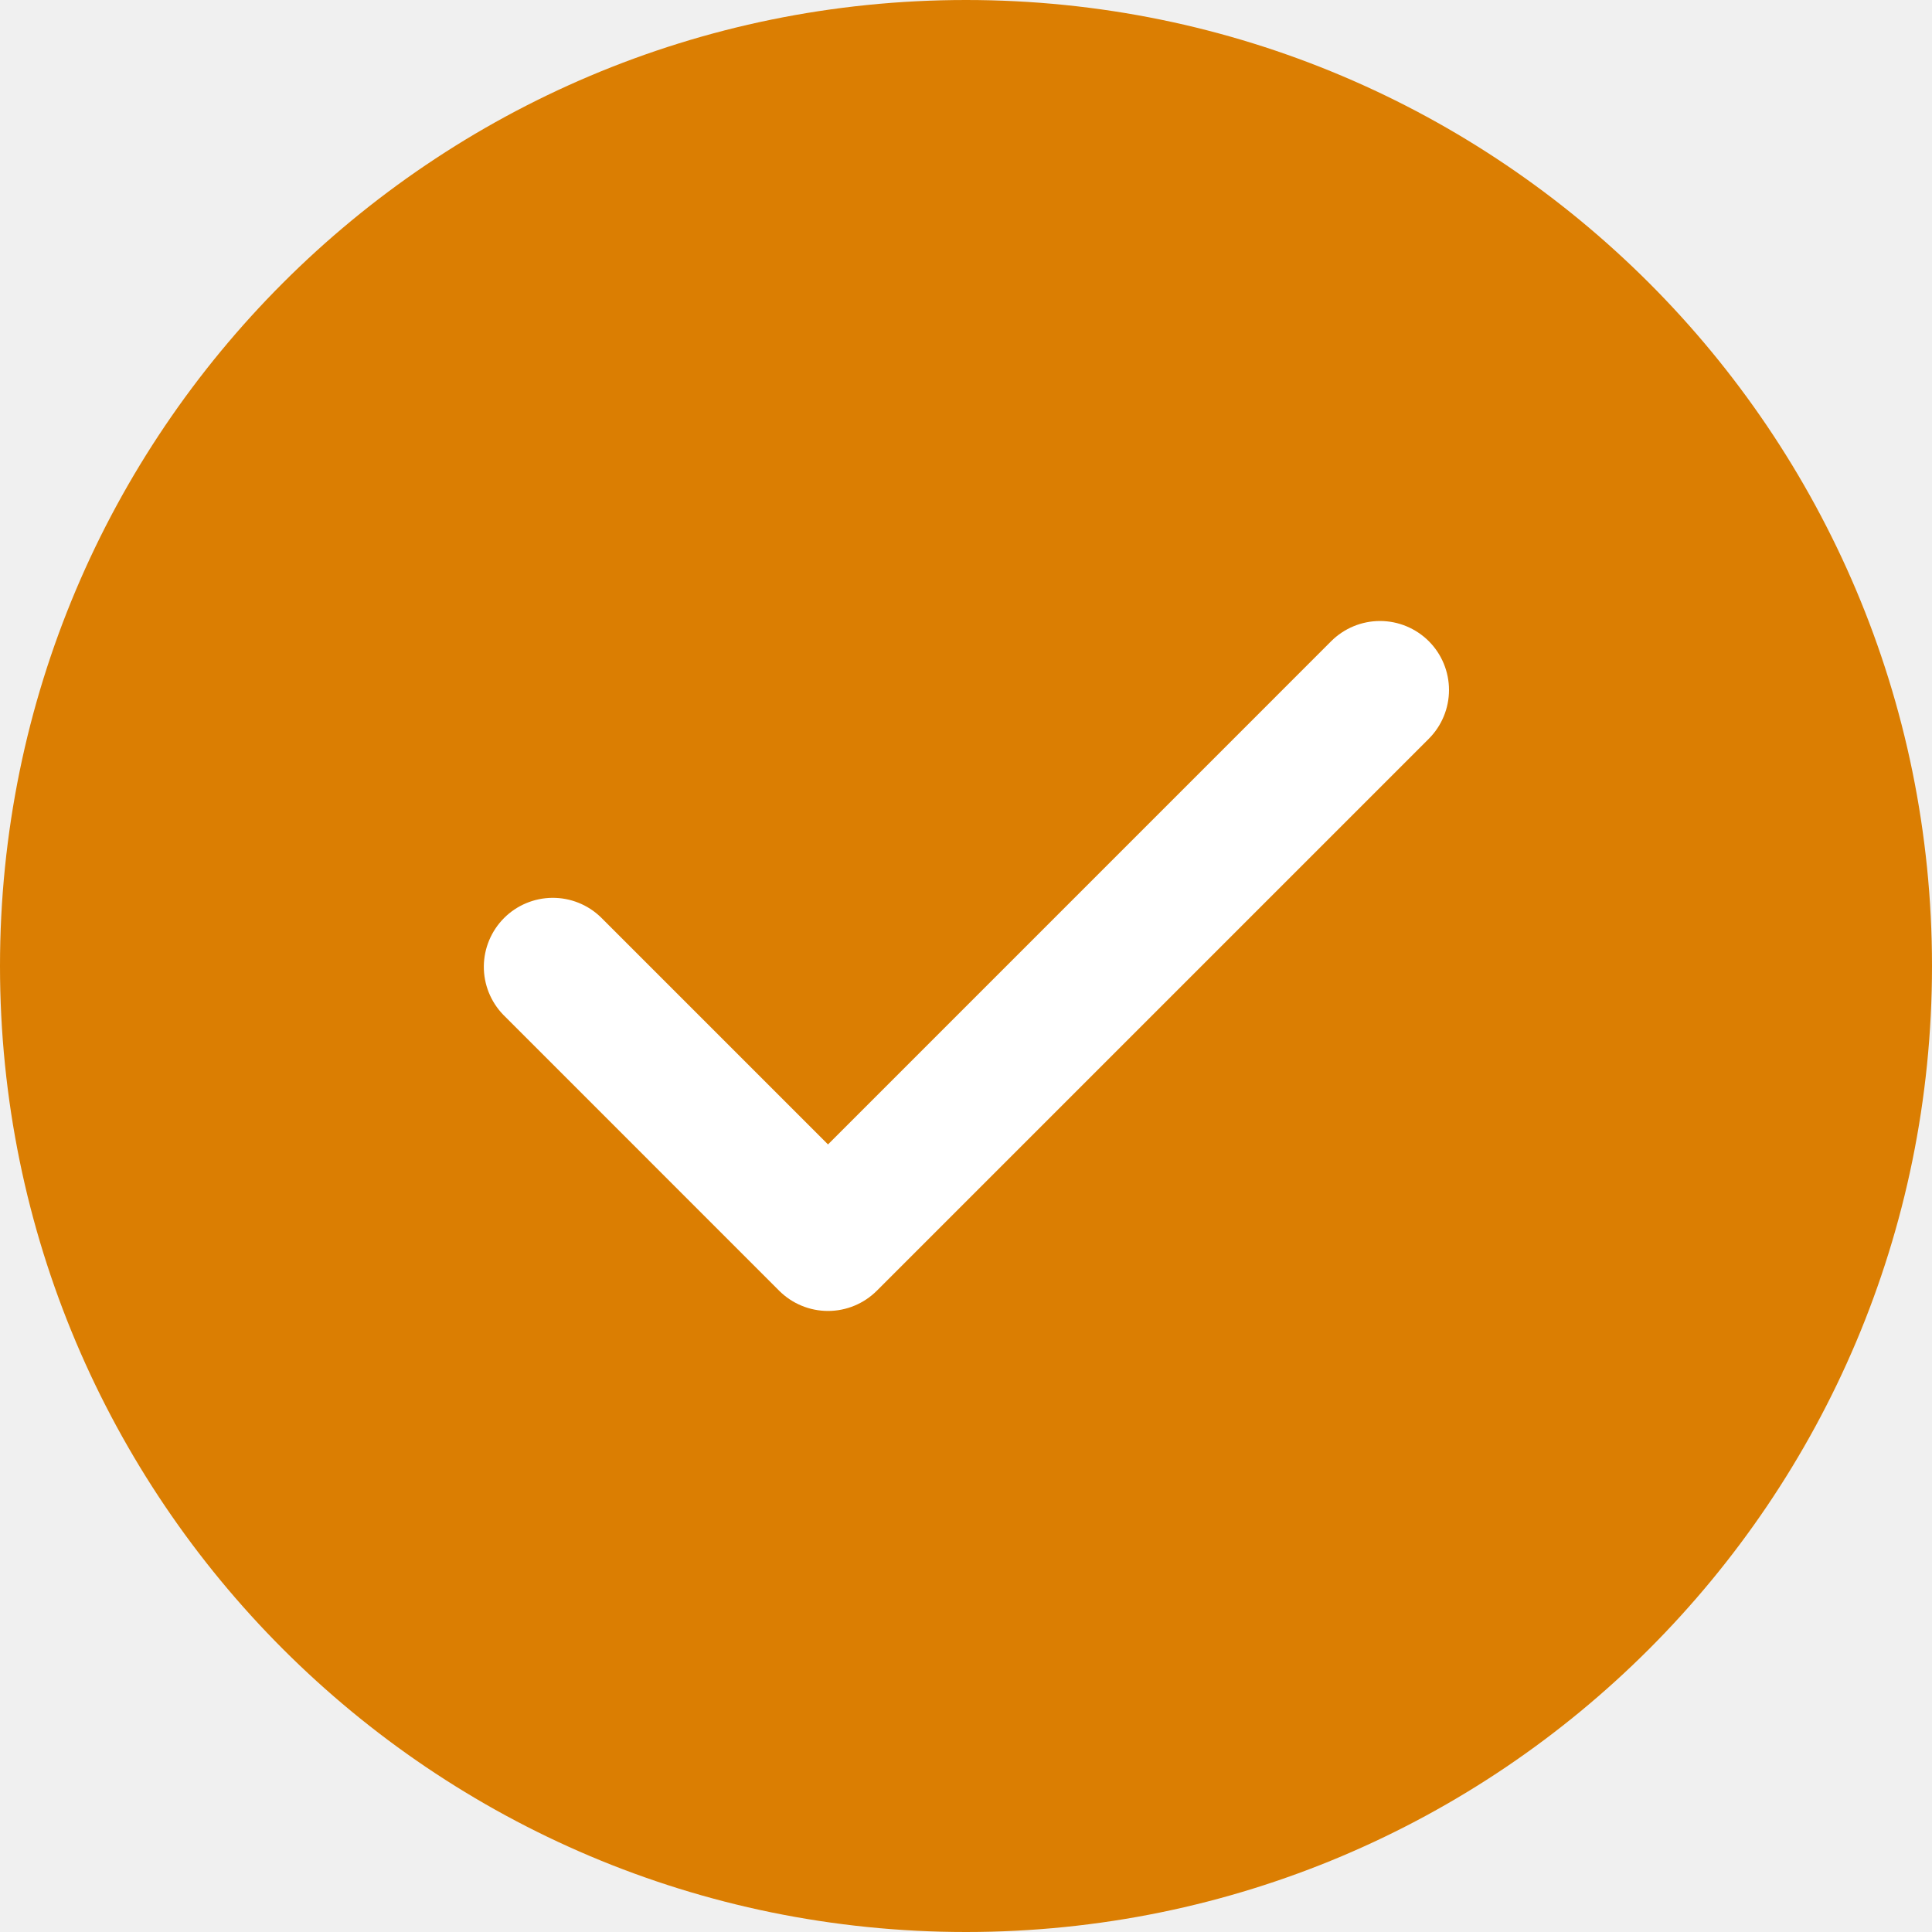
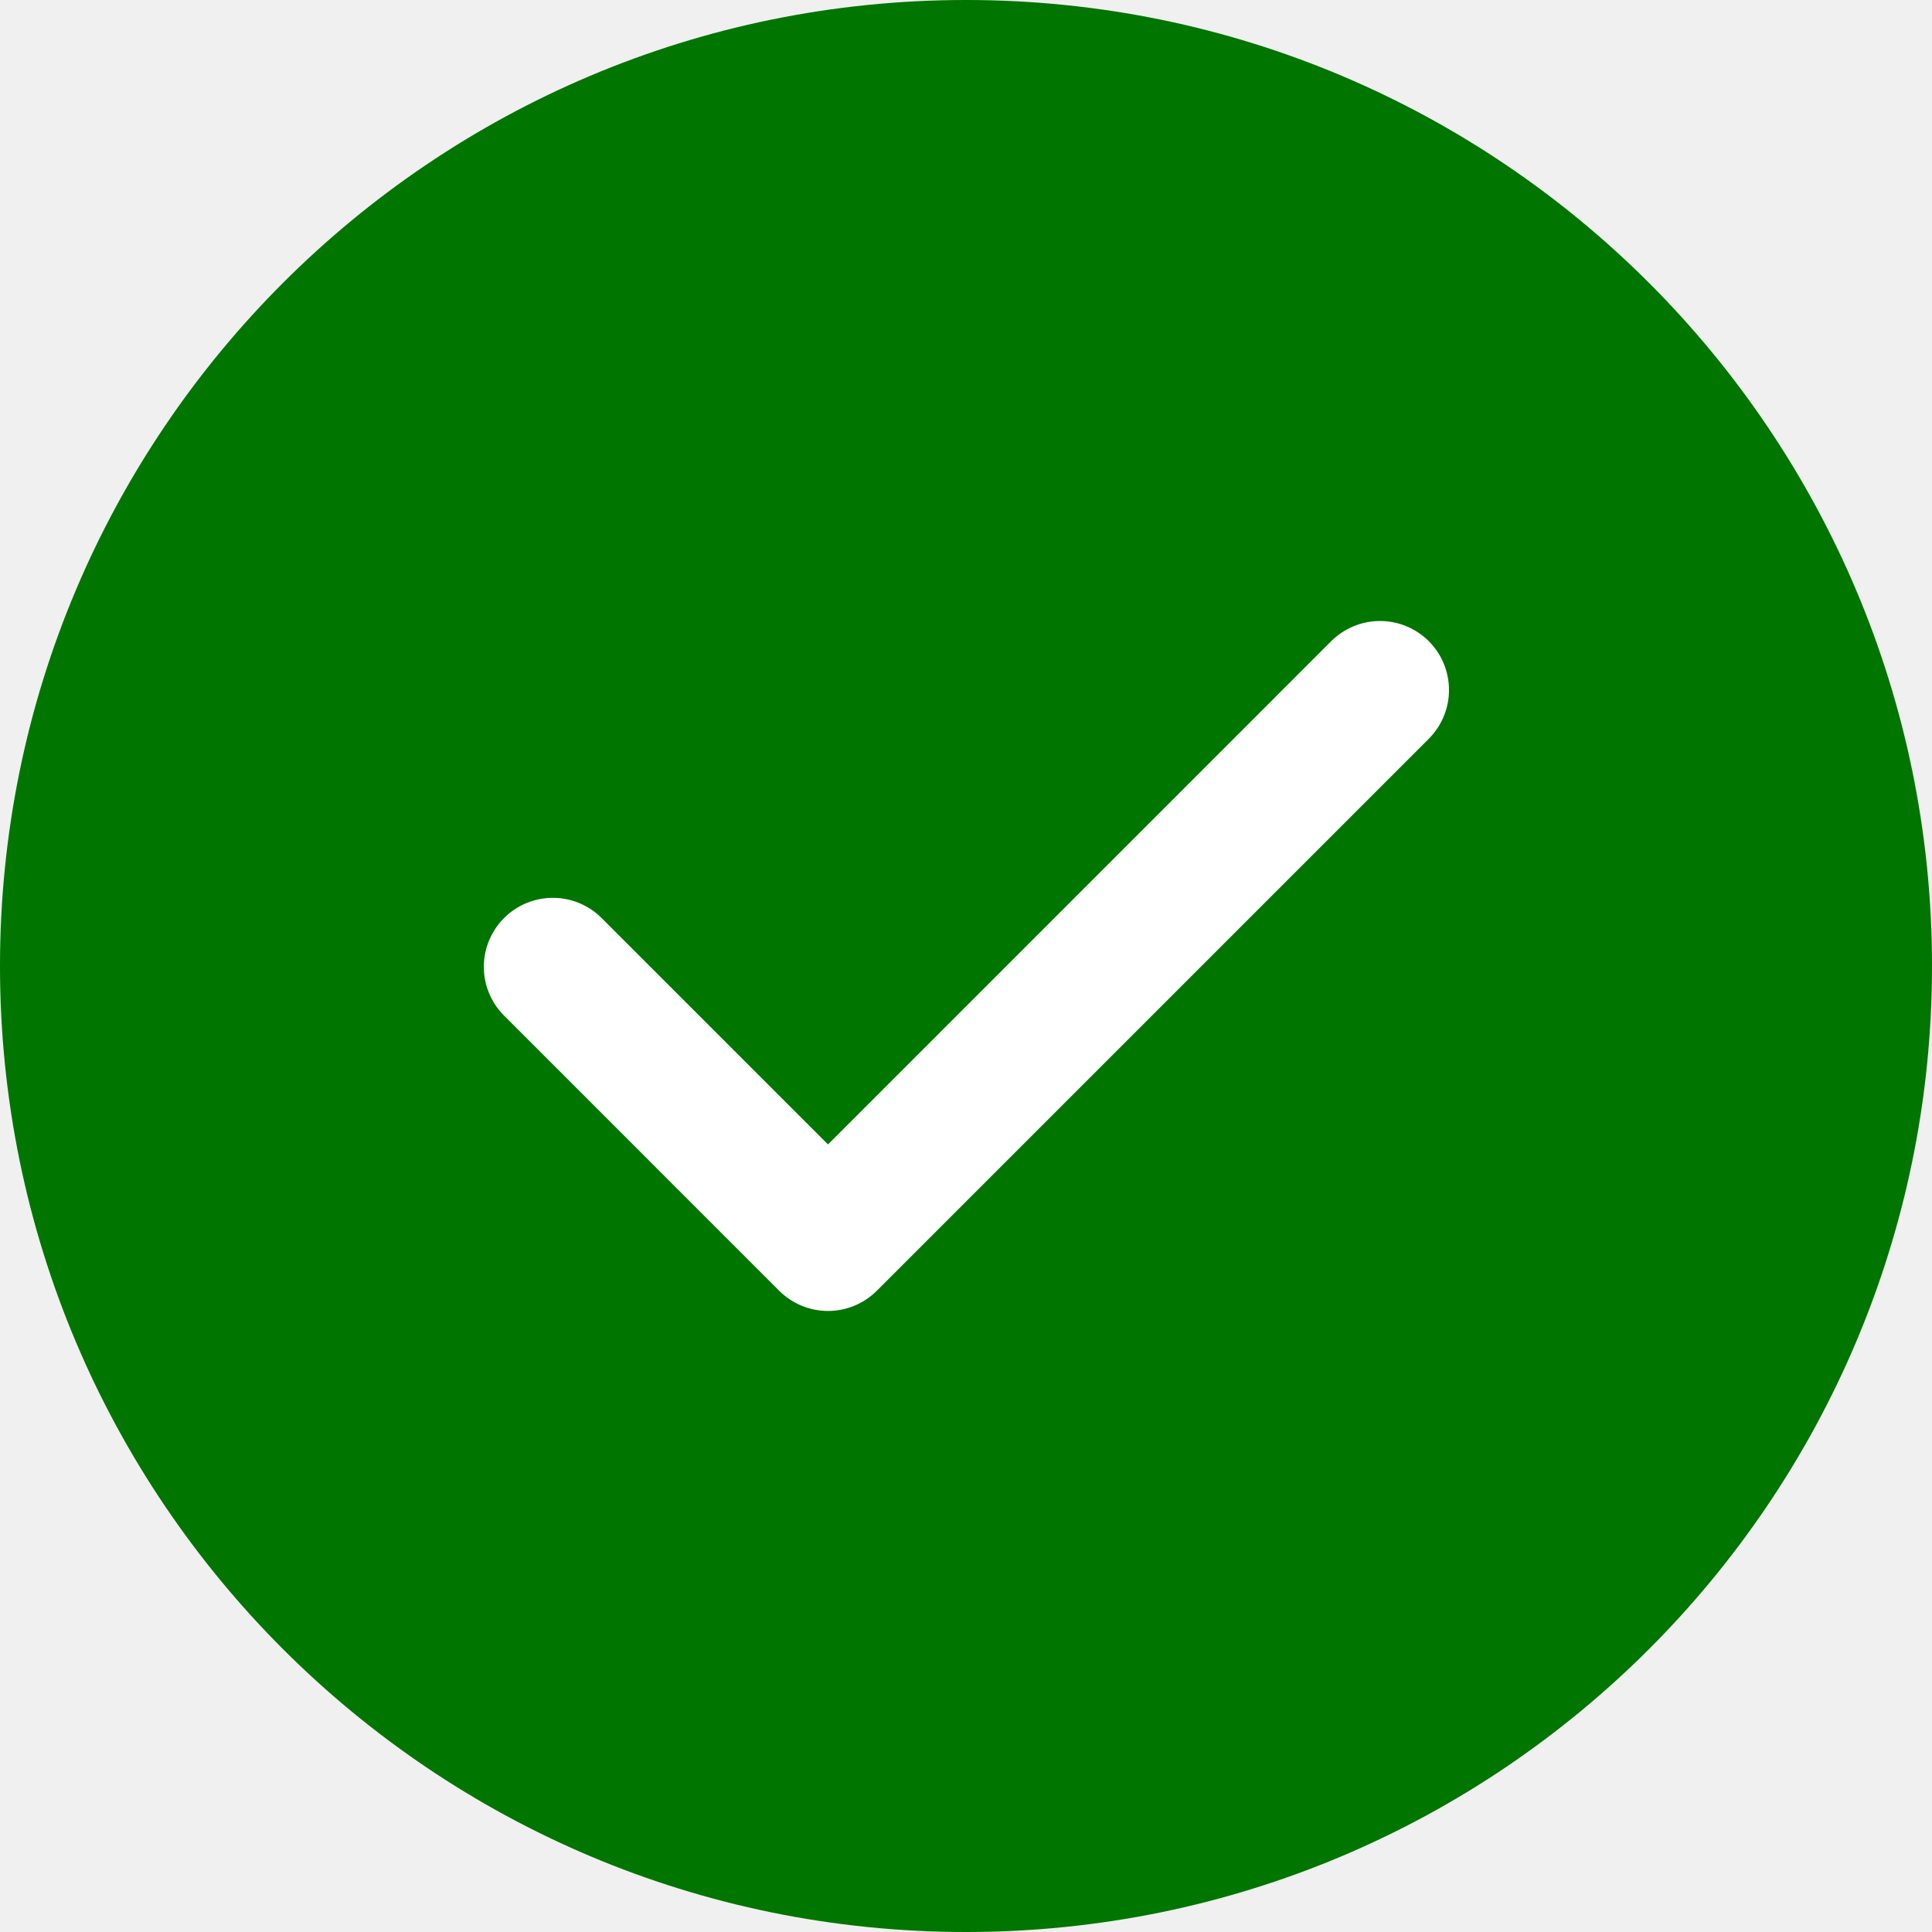
<svg xmlns="http://www.w3.org/2000/svg" width="42" height="42" viewBox="0 0 42 42" fill="none">
-   <circle cx="21" cy="21" r="21" fill="#DB7E02" />
+   <circle cx="21" cy="21" r="21" fill="#007500" />
  <path fill-rule="evenodd" clip-rule="evenodd" d="M31.061 13.939C31.342 14.22 31.5 14.602 31.5 15C31.5 15.397 31.342 15.779 31.061 16.06L19.061 28.06C18.779 28.341 18.398 28.499 18 28.499C17.602 28.499 17.221 28.341 16.939 28.06L10.94 22.06C10.666 21.777 10.515 21.398 10.518 21.005C10.522 20.612 10.68 20.236 10.958 19.957C11.236 19.679 11.612 19.522 12.005 19.518C12.399 19.515 12.778 19.666 13.06 19.939L18 24.879L28.939 13.939C29.221 13.658 29.602 13.5 30 13.5C30.398 13.5 30.779 13.658 31.061 13.939Z" fill="white" />
</svg>
